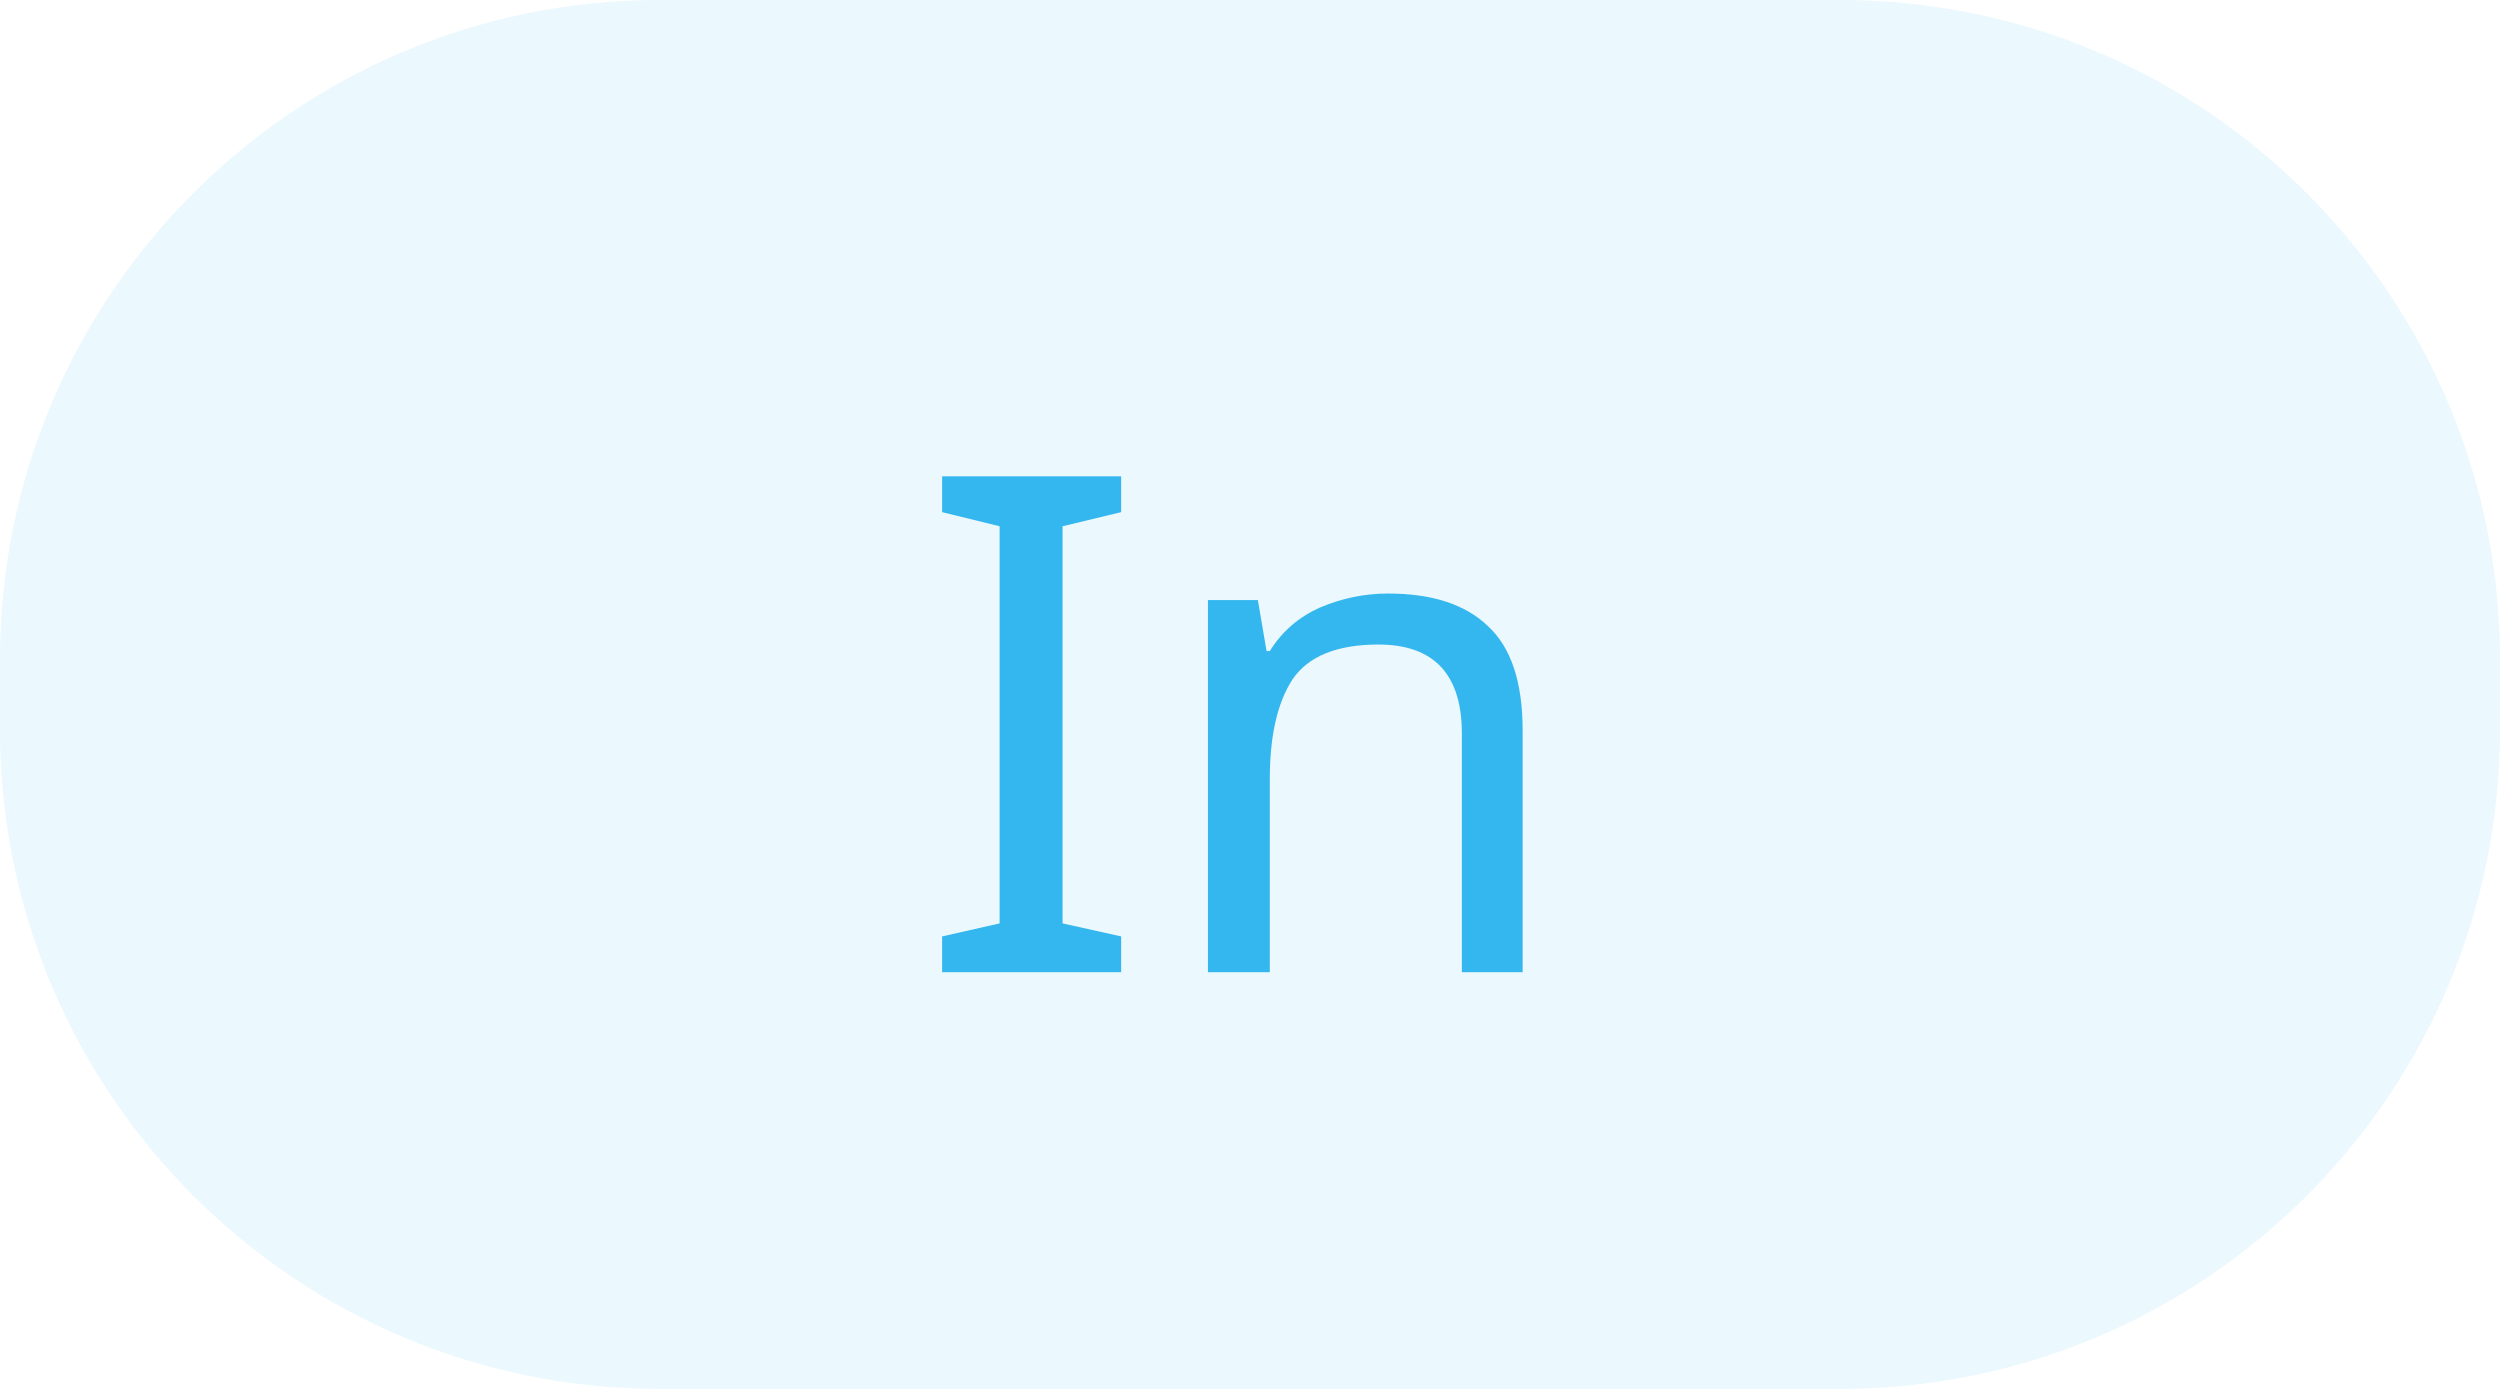
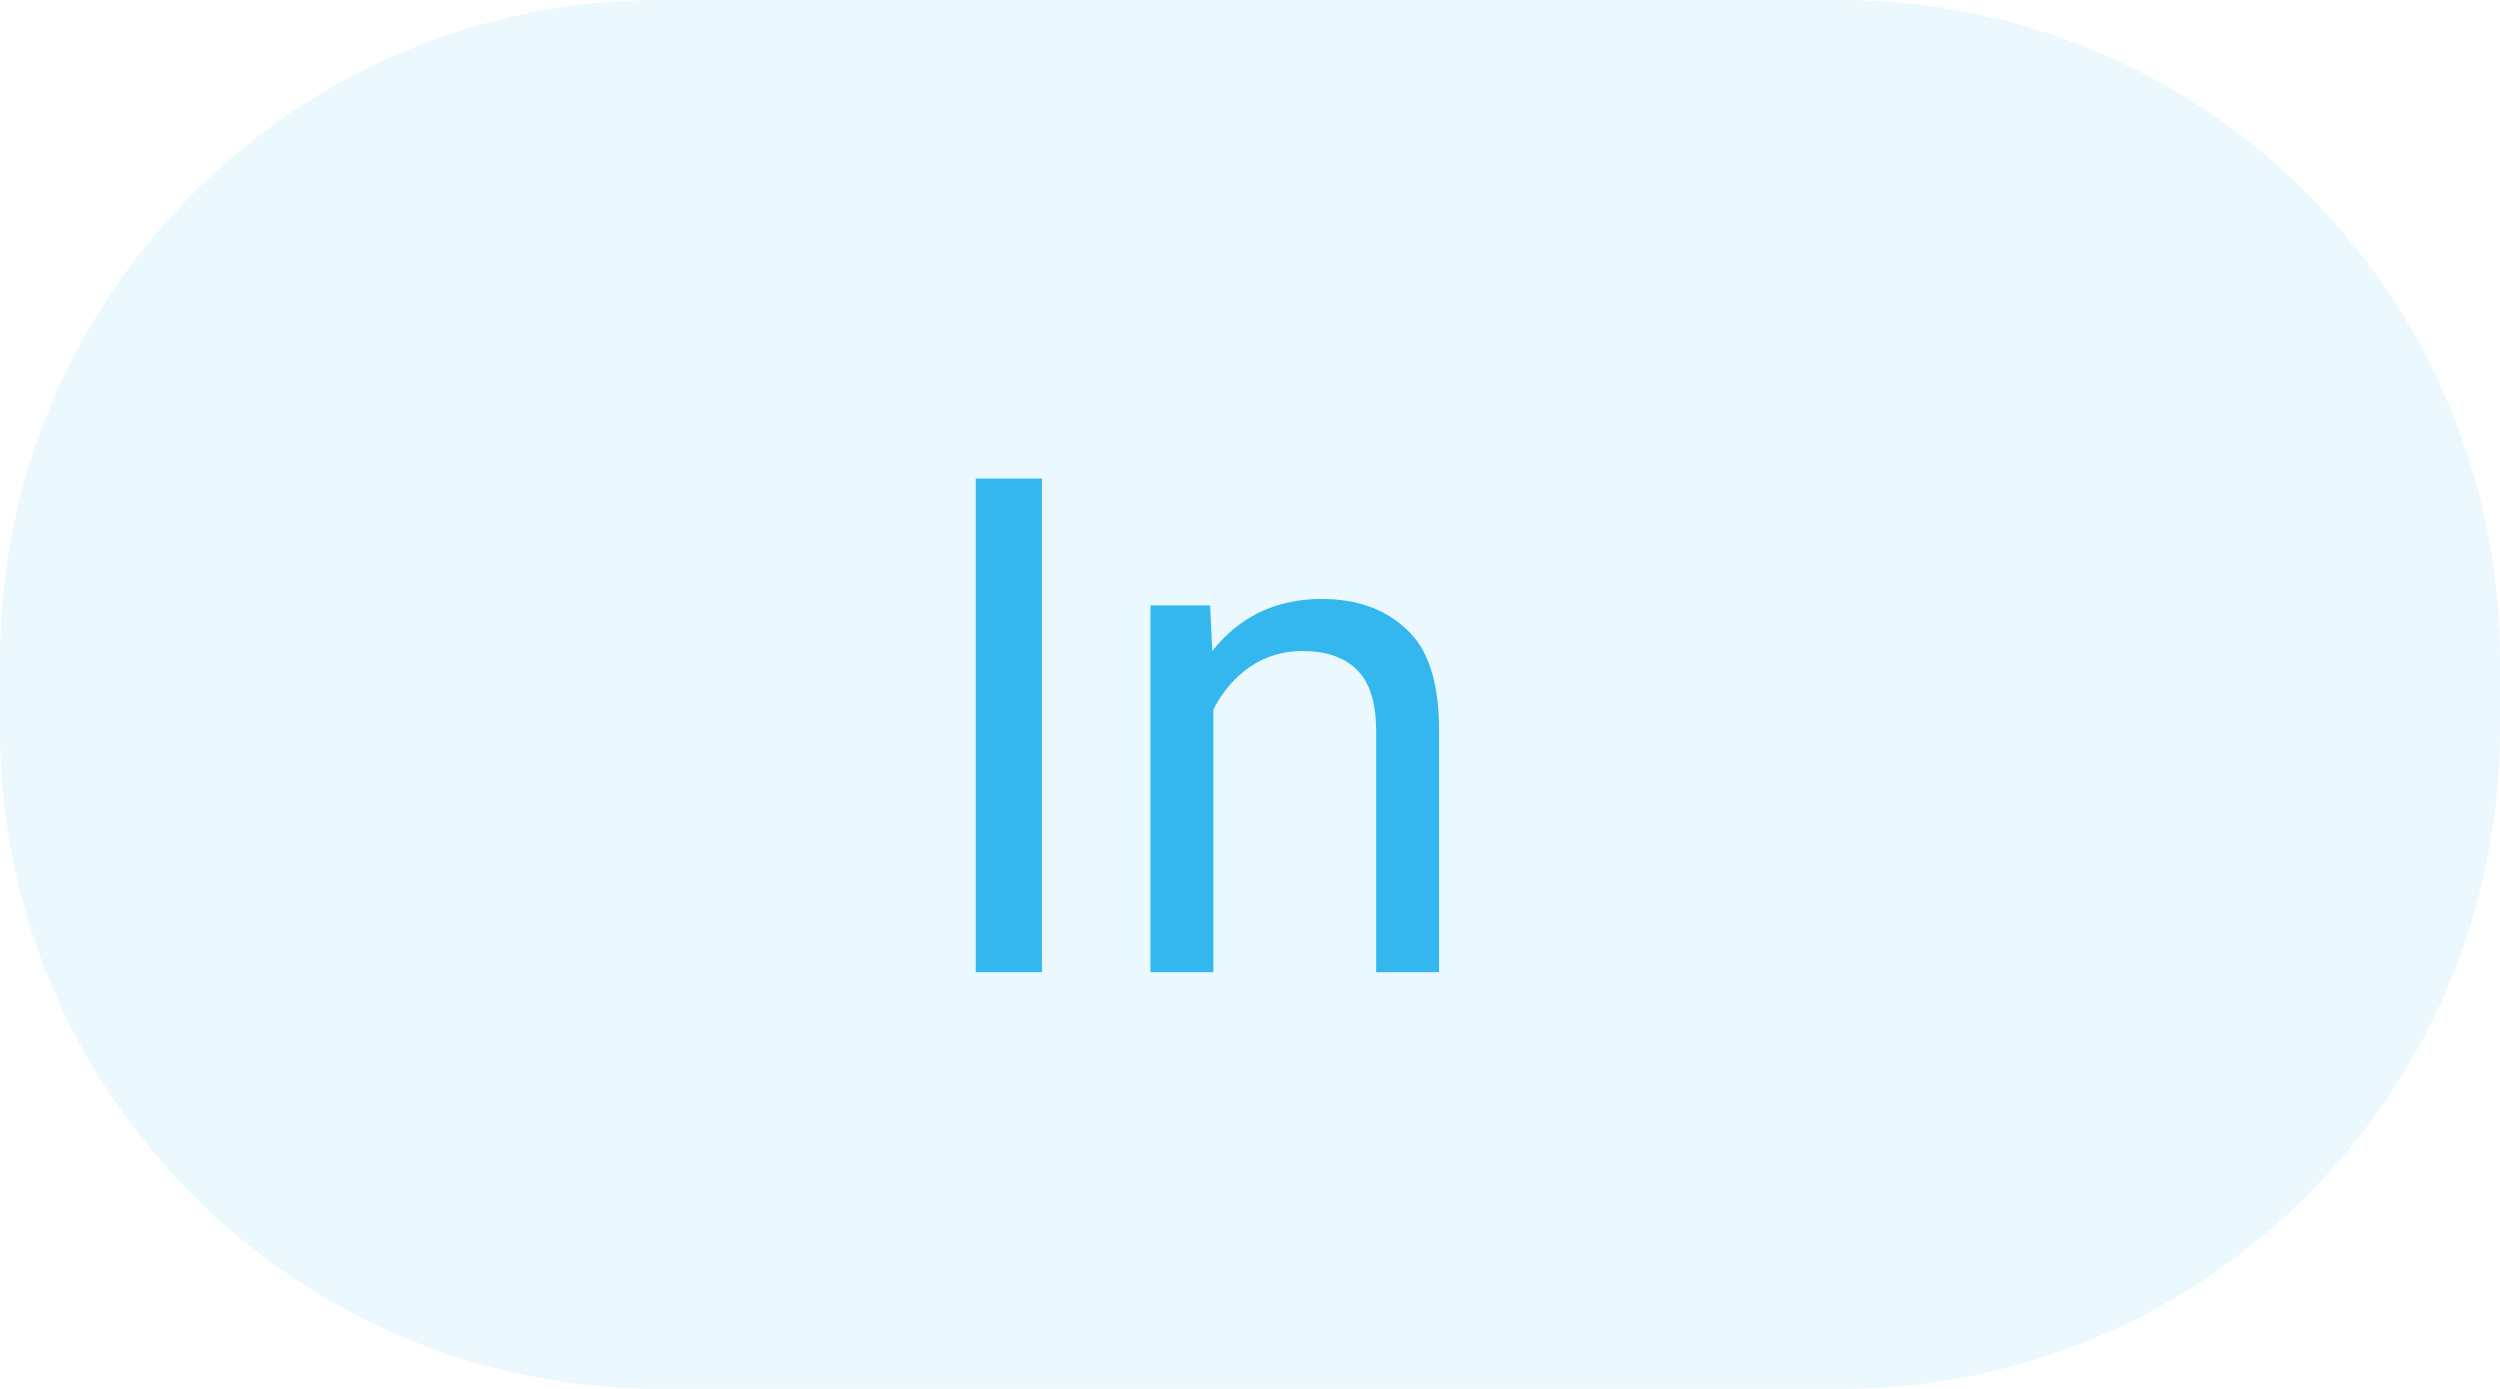
<svg xmlns="http://www.w3.org/2000/svg" width="36px" height="20px" viewBox="0 0 36 20" version="1.1">
  <g id="Web" stroke="none" stroke-width="1" fill="none" fill-rule="evenodd">
    <g id="Scan-V2-Token-Detail-Search-popout" transform="translate(-774, -517)" fill="#34B7EE">
      <g id="Recent-History" transform="translate(208, 330)">
        <g id="In" transform="translate(566, 187)">
          <rect id="Tag-background" fill-opacity="0.1" x="0" y="0" width="36" height="20" rx="9.5" />
-           <text font-family="CircularStd-Medium, Circular Std" font-size="10" font-weight="400" line-spacing="12">
+           <text font-family="-apple-system, BlinkMacSystemFont, 'Segoe UI', Roboto,   'Helvetica Neue', Arial, 'Noto Sans', sans-serif, 'Apple Color Emoji', 'Segoe UI Emoji',   'Segoe UI Symbol', 'Noto Color Emoji'" font-size="10" font-weight="400" line-spacing="12">
            <tspan x="13.16" y="14">In</tspan>
          </text>
        </g>
      </g>
    </g>
  </g>
</svg>
